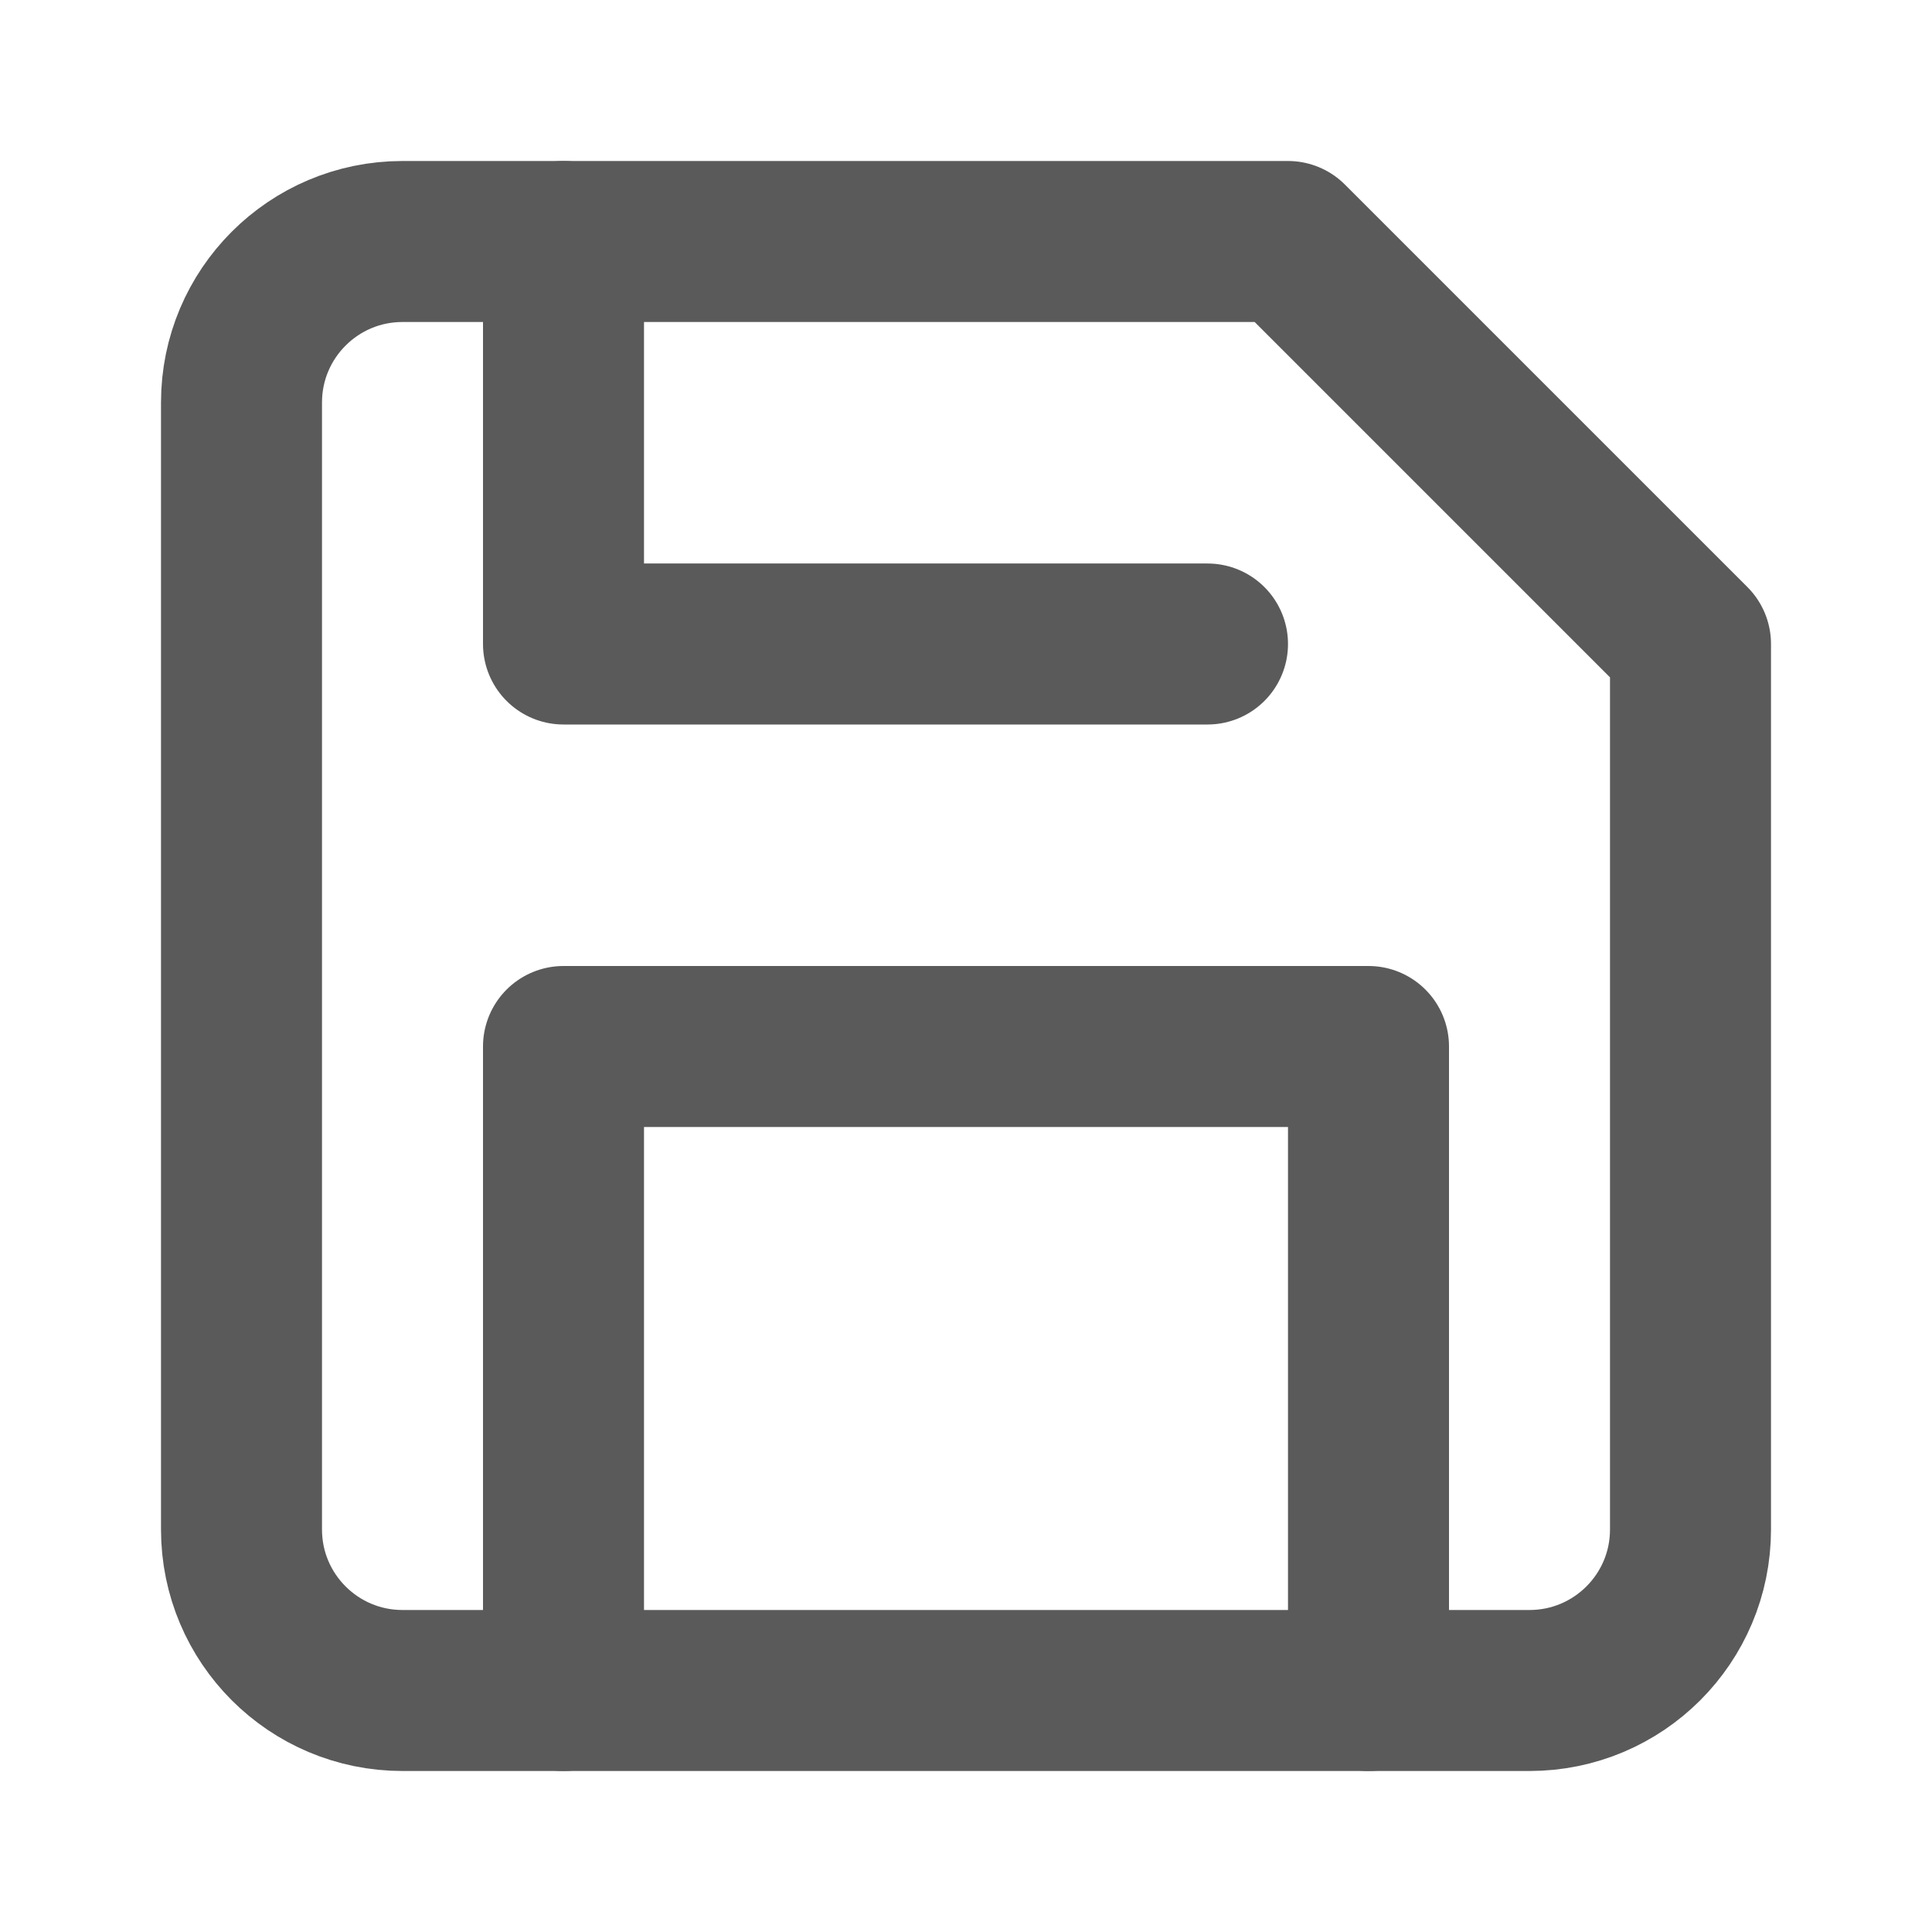
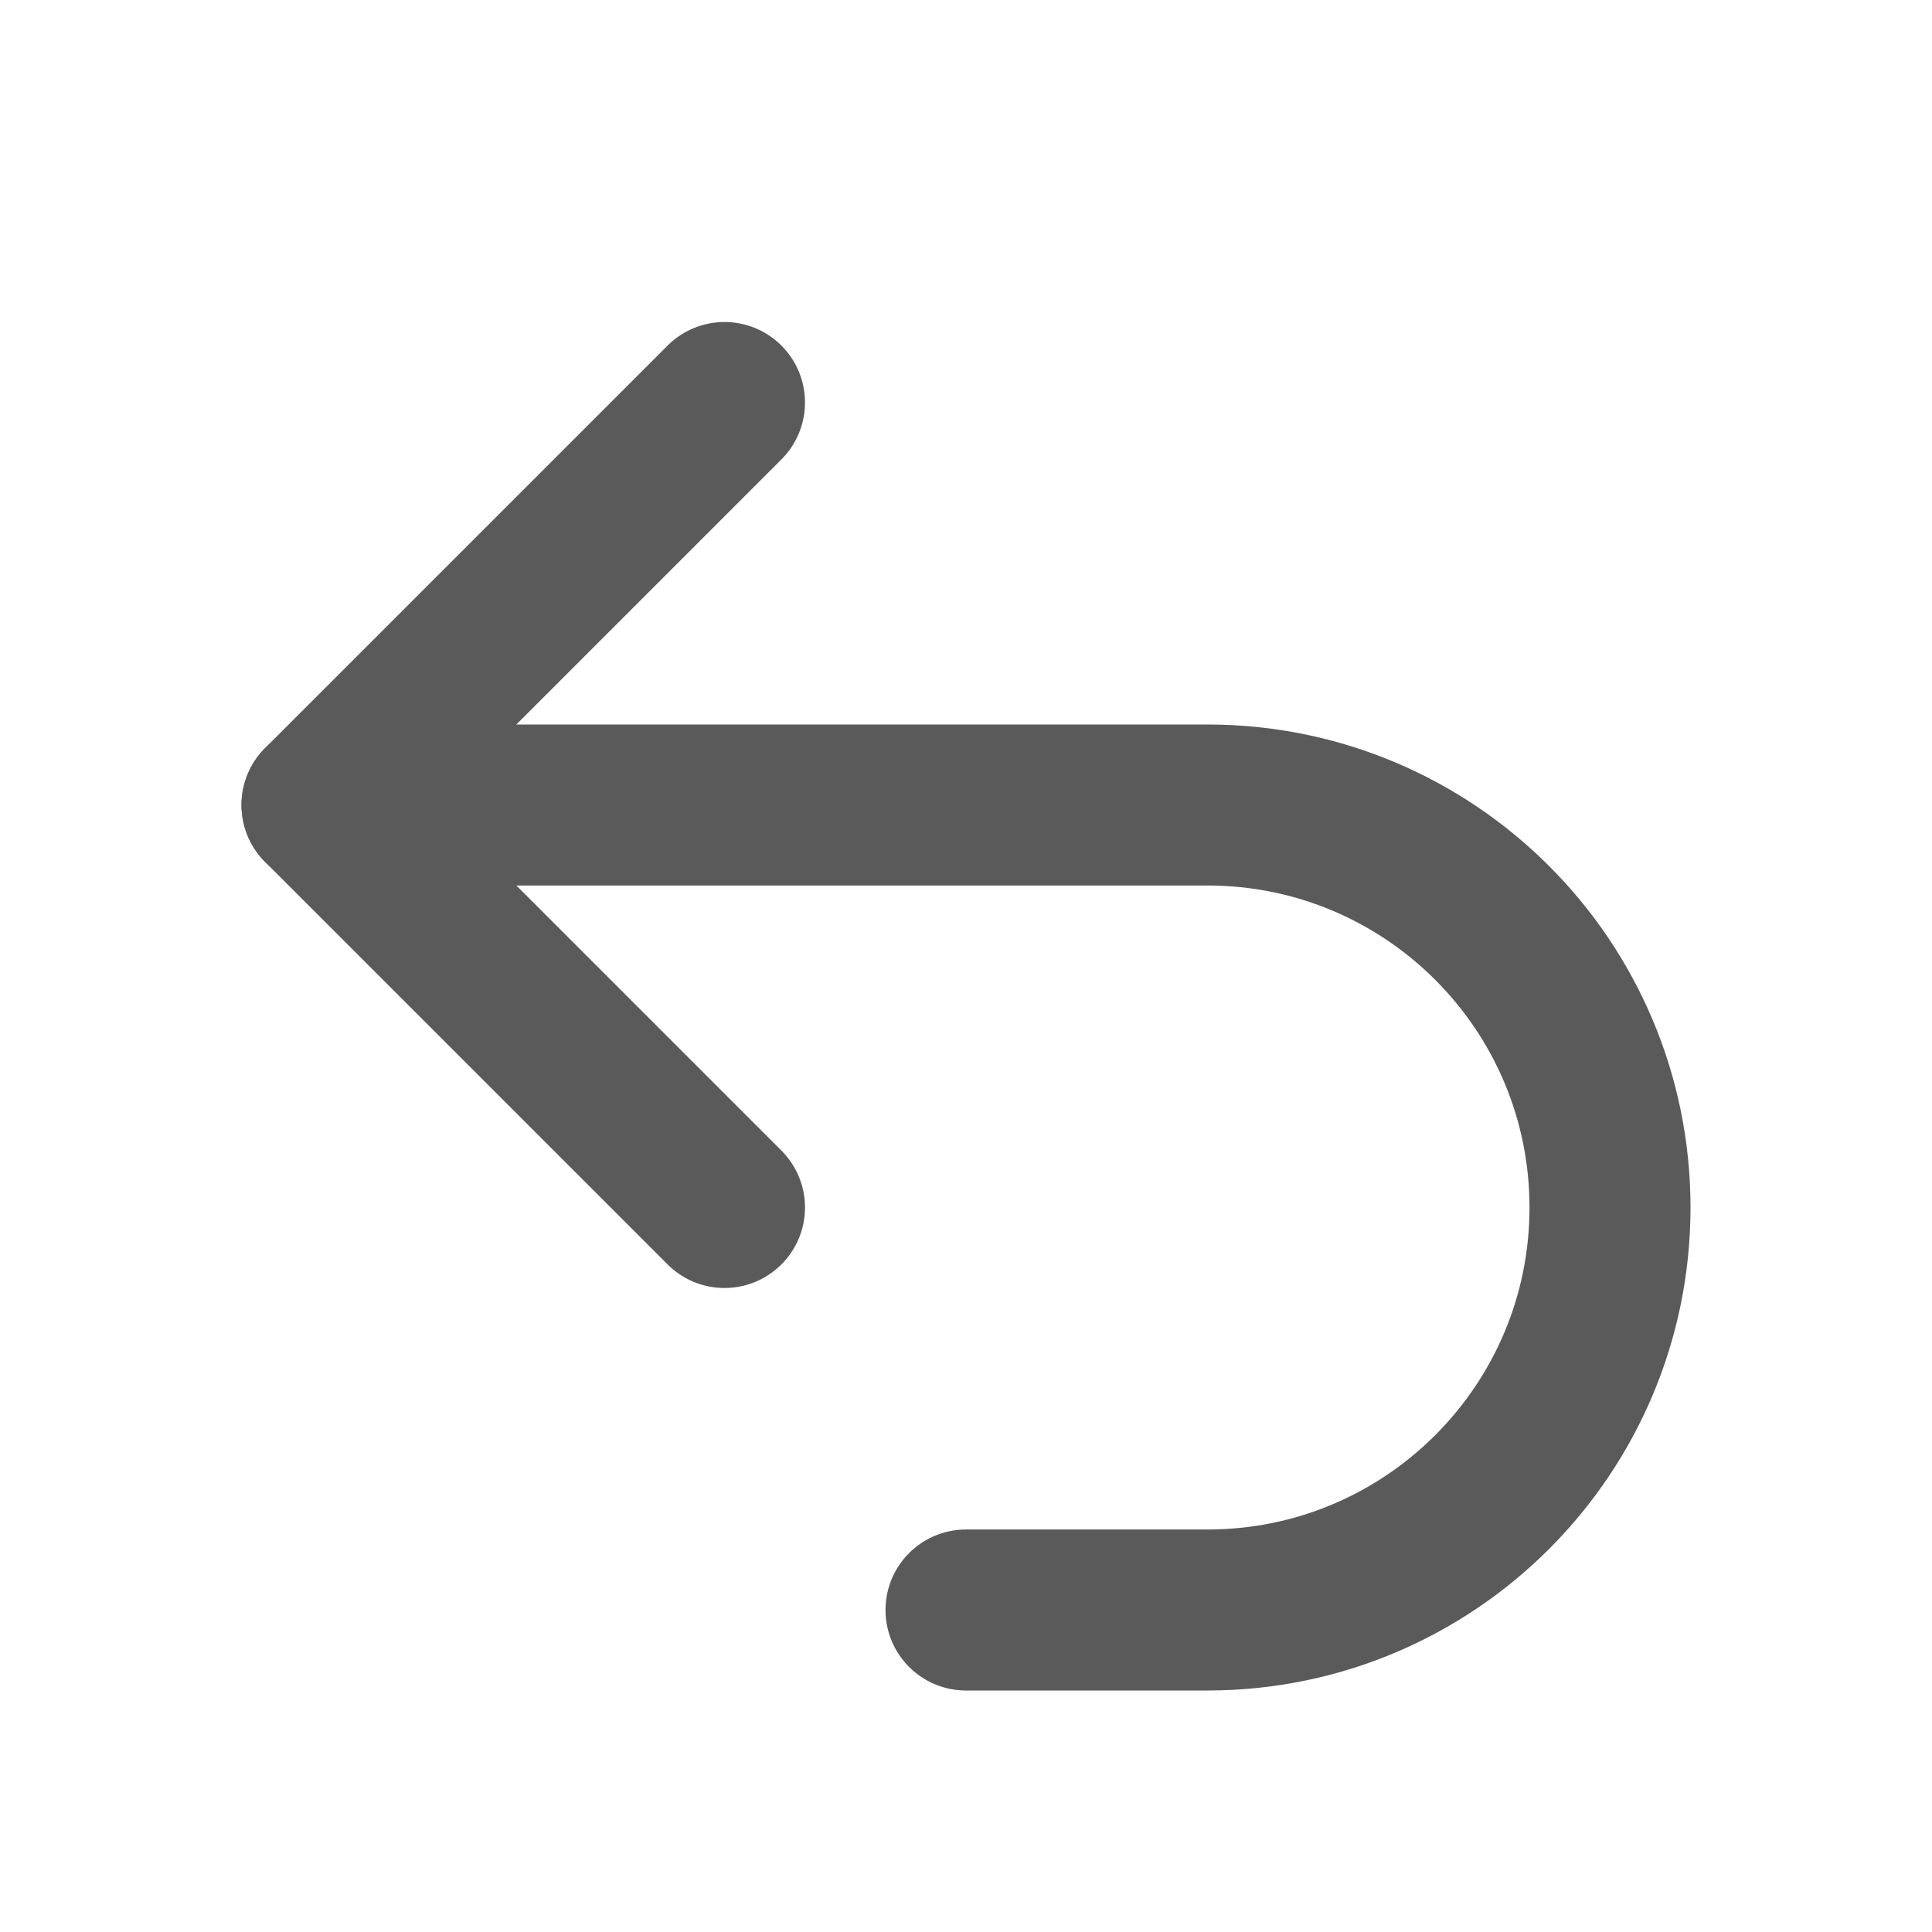
<svg xmlns="http://www.w3.org/2000/svg" width="24" height="24" viewBox="0 0 24 24" fill="none" stroke="#5A5A5A" stroke-width="2" stroke-linecap="round" stroke-linejoin="round">
-   <path d="M19 21H5a2 2 0 0 1-2-2V5a2 2 0 0 1 2-2h11l5 5v11a2 2 0 0 1-2 2z" />
-   <polyline points="17 21 17 13 7 13 7 21" />
-   <polyline points="7 3 7 8 15 8" />
+   <polyline points="9 5 4 10 9 15" />
+   <path d="M4 10h11a5 5 0 0 1 0 10h-3" />
</svg>
